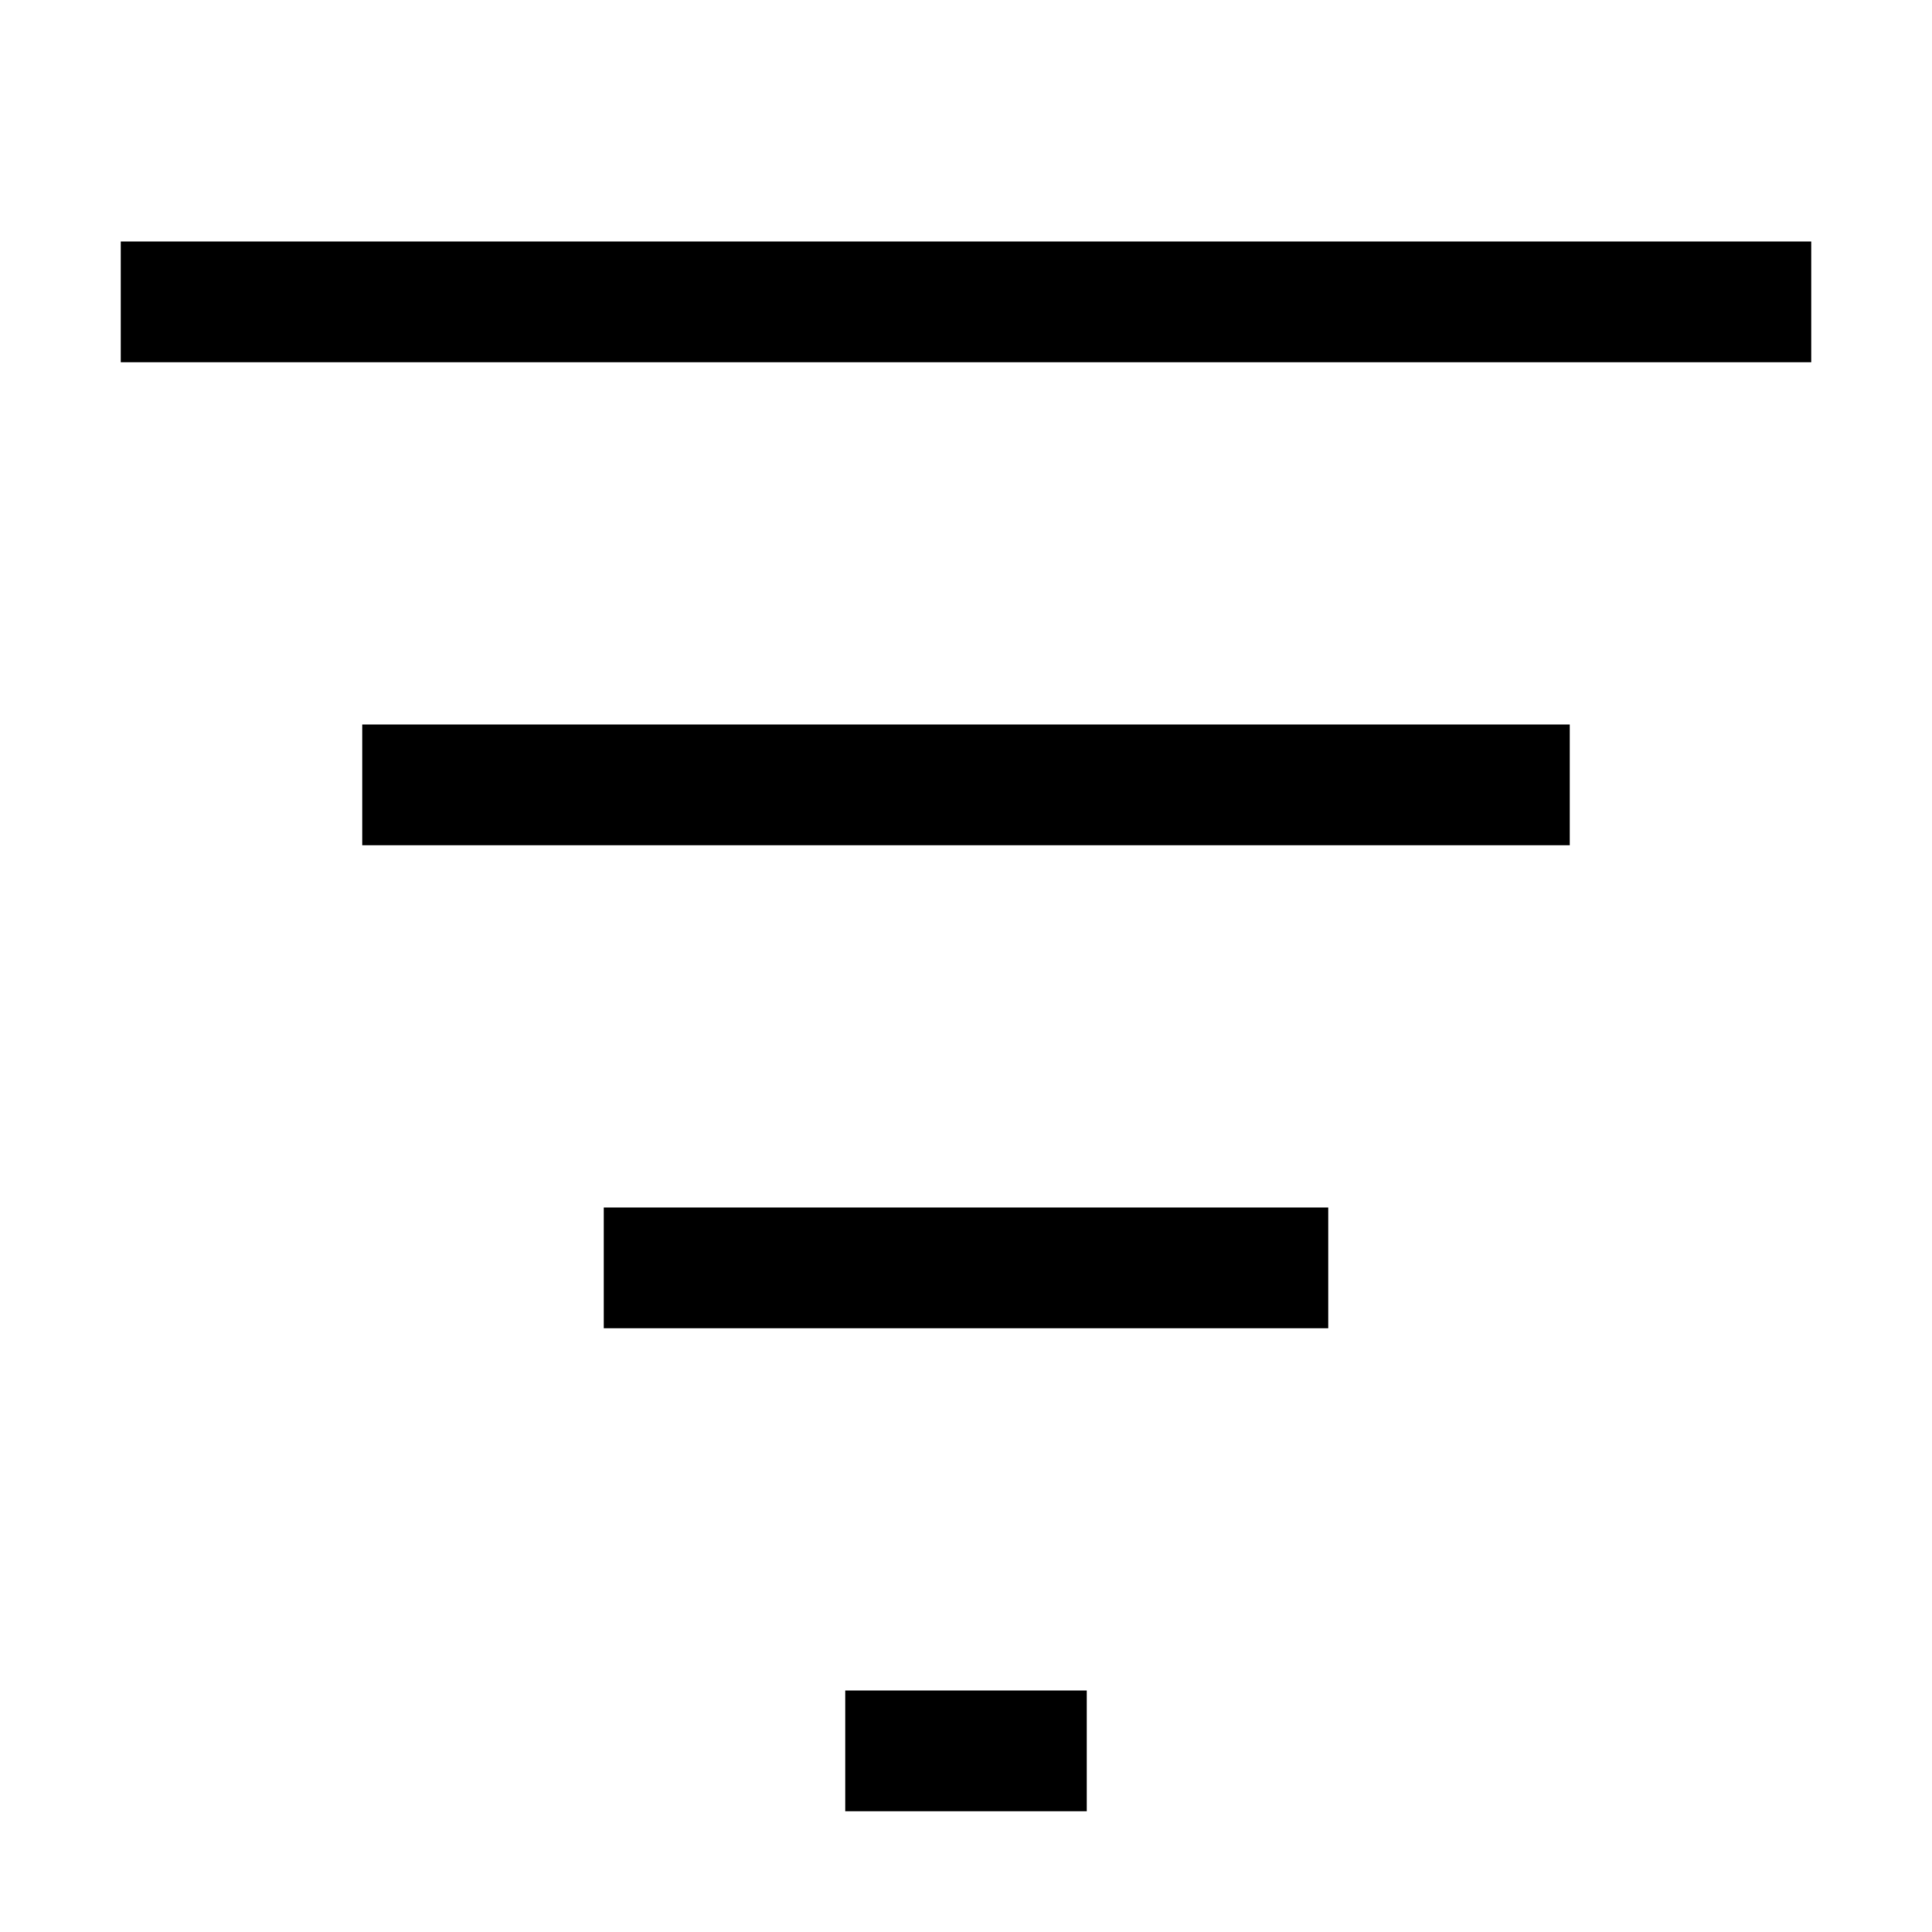
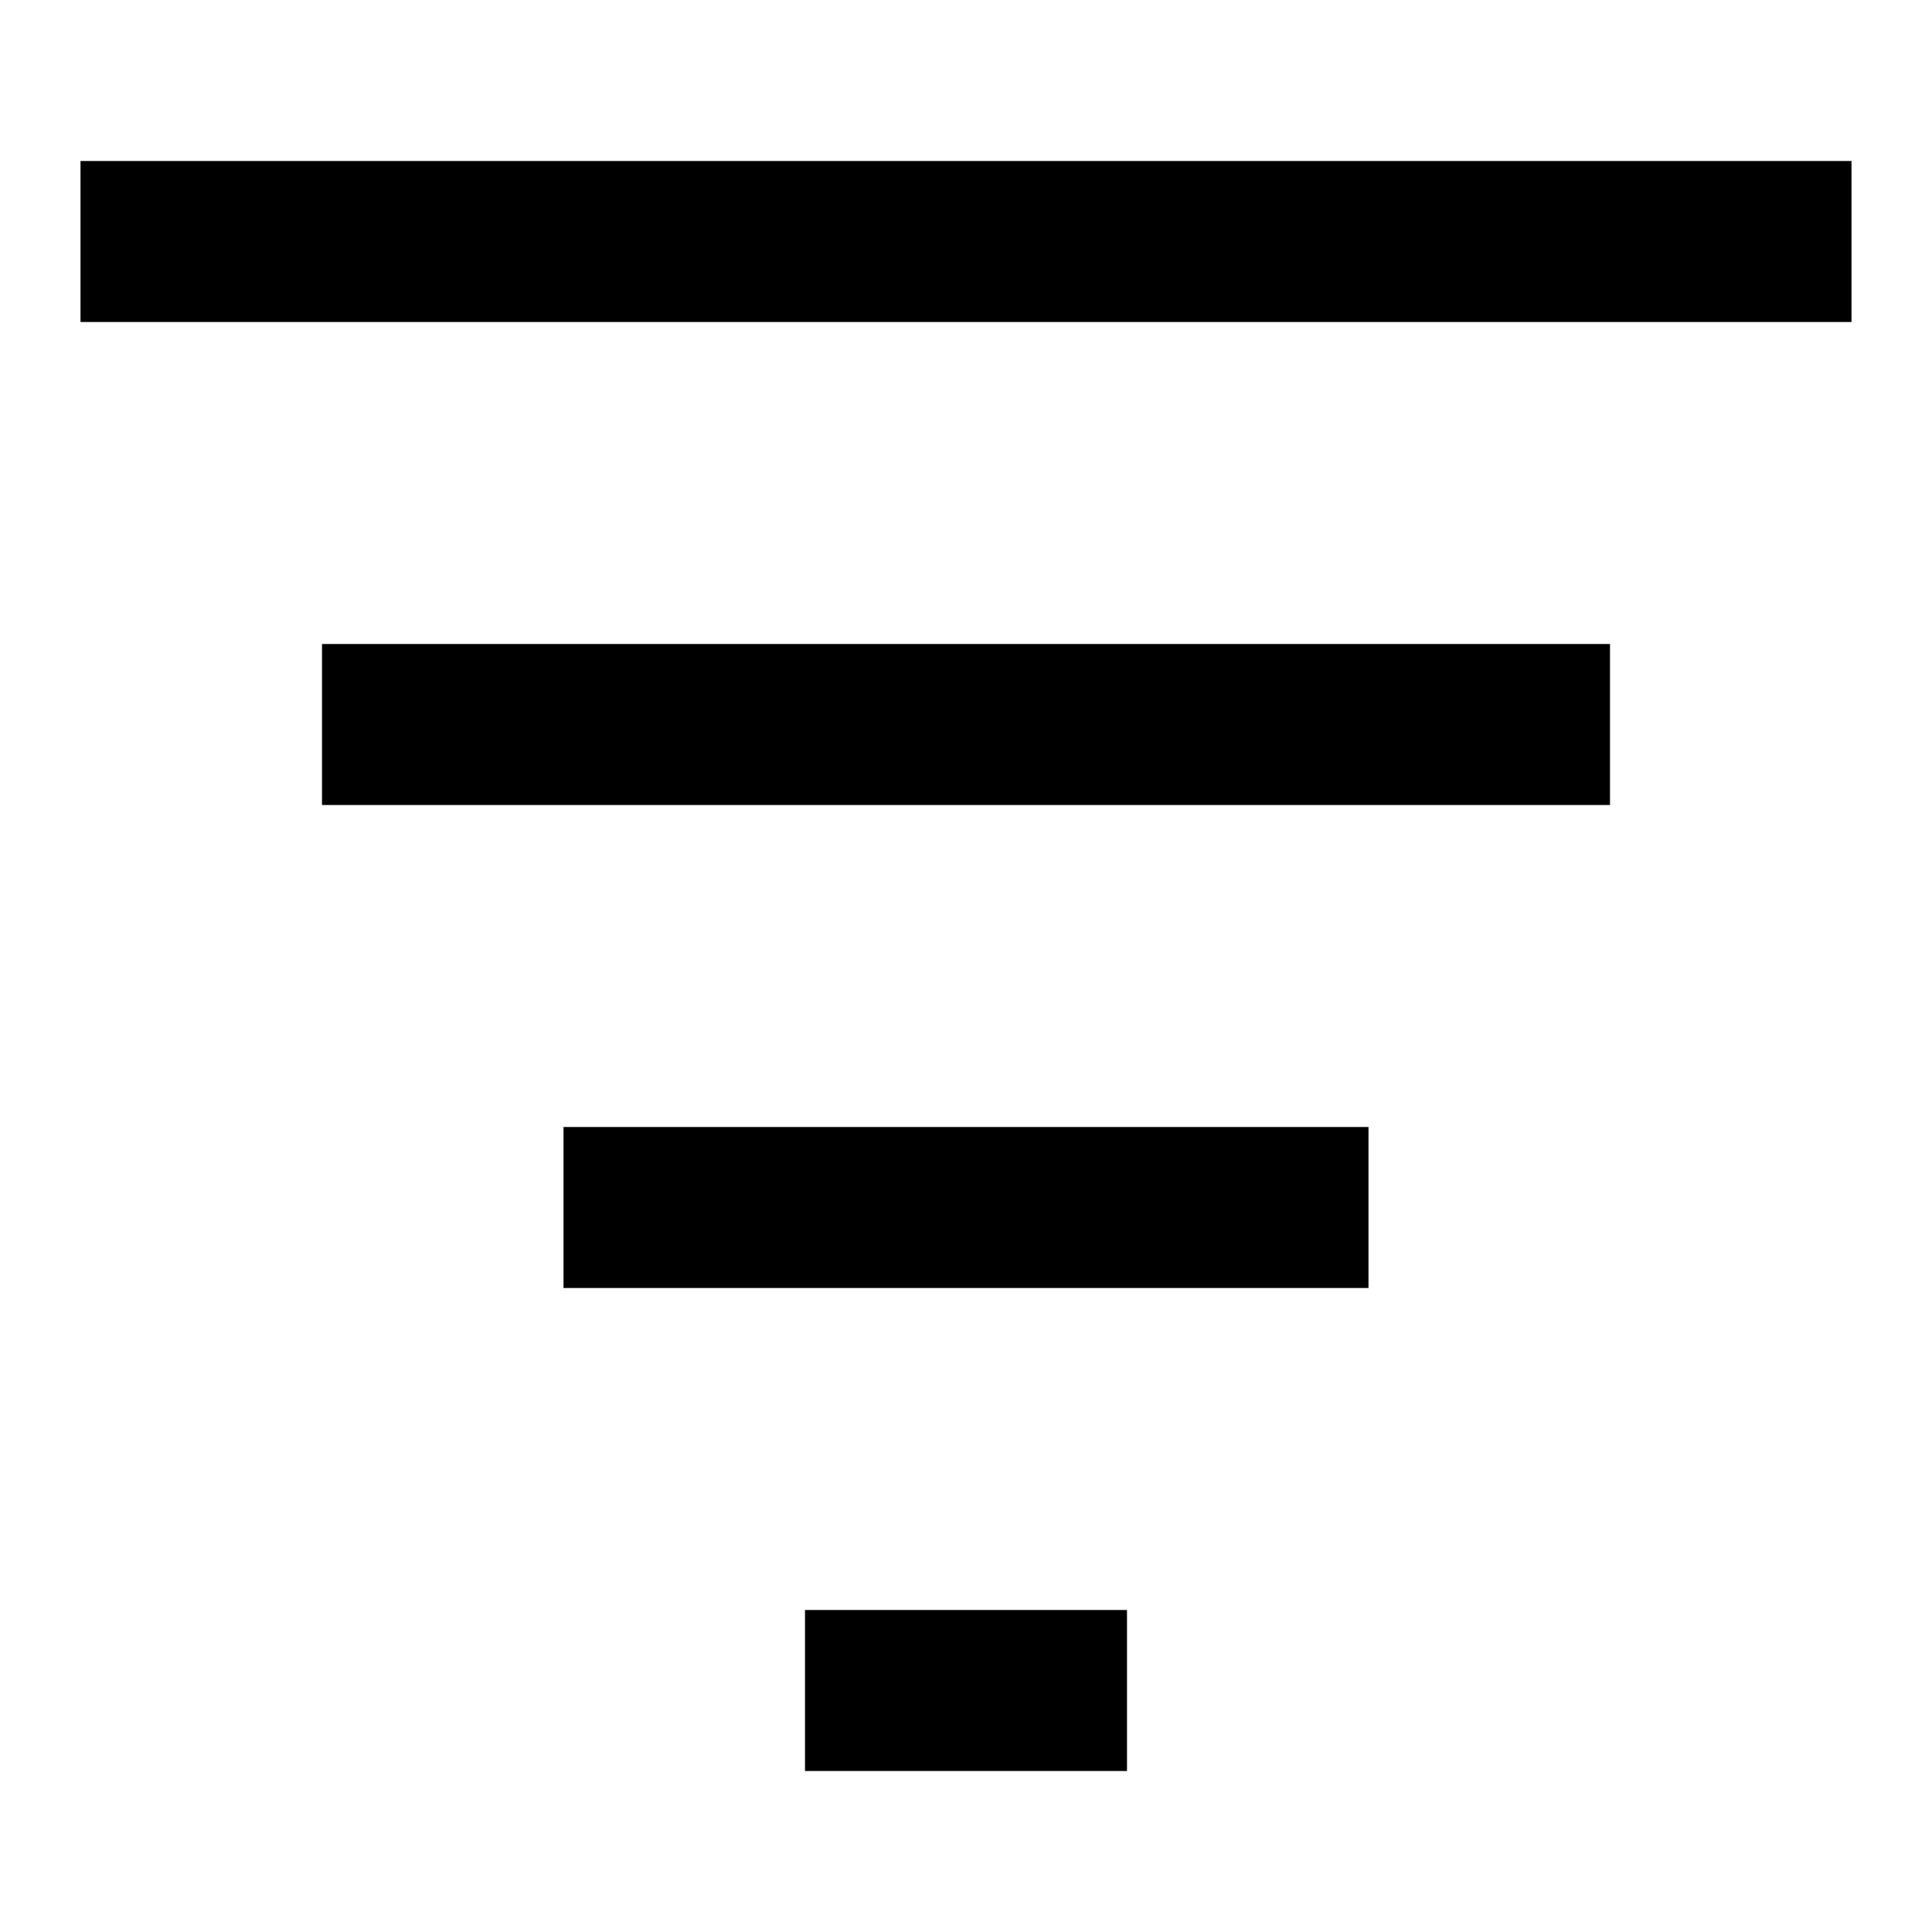
- <svg xmlns="http://www.w3.org/2000/svg" viewBox="0 0 16 16" fill="none">
-   <path fill-rule="evenodd" clip-rule="evenodd" d="M1 2H15V3H1V2ZM3 6H13V7H3V6ZM11 10H5V11H11V10ZM7 14H9V15H7V14Z" fill="currentColor" />
+ <svg xmlns="http://www.w3.org/2000/svg" viewBox="0 0 24 24" fill="none">
+   <path fill-rule="evenodd" clip-rule="evenodd" d="M1 4H23V2H1V4ZM4 10H20V8H4V10ZM17 16H7V14H17V16ZM10 22H14V20H10V22Z" fill="currentColor" />
</svg>
